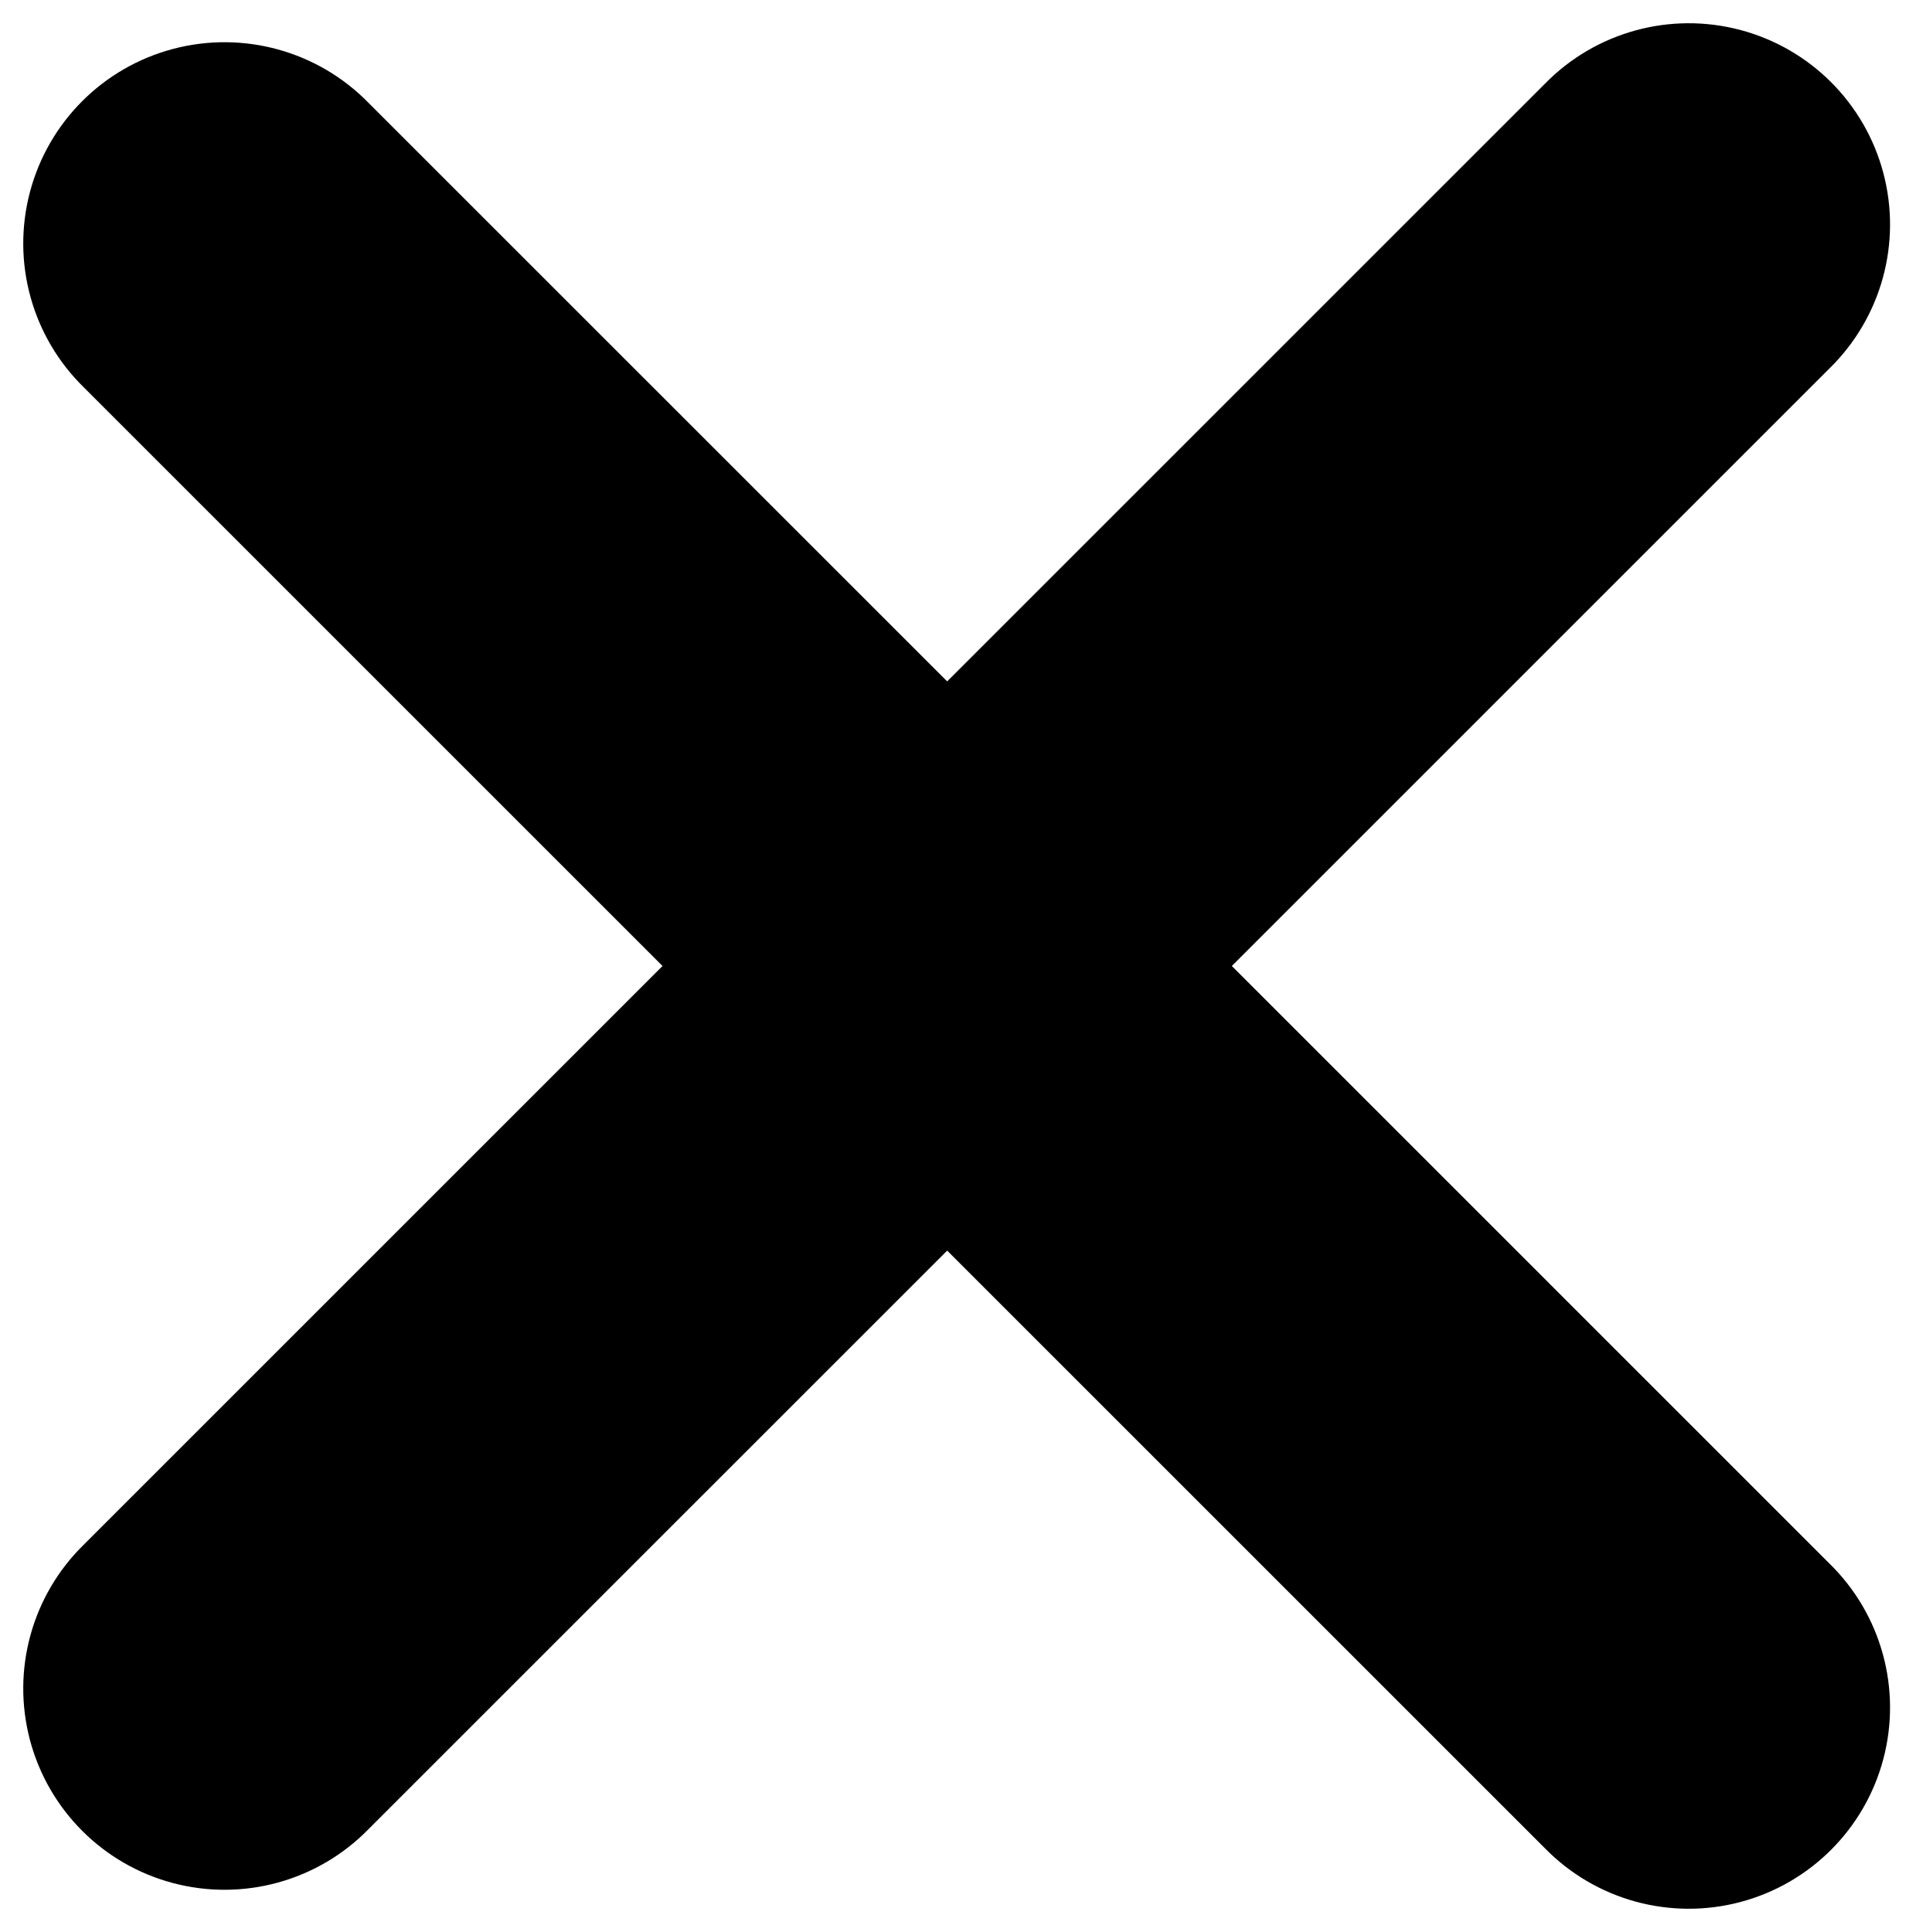
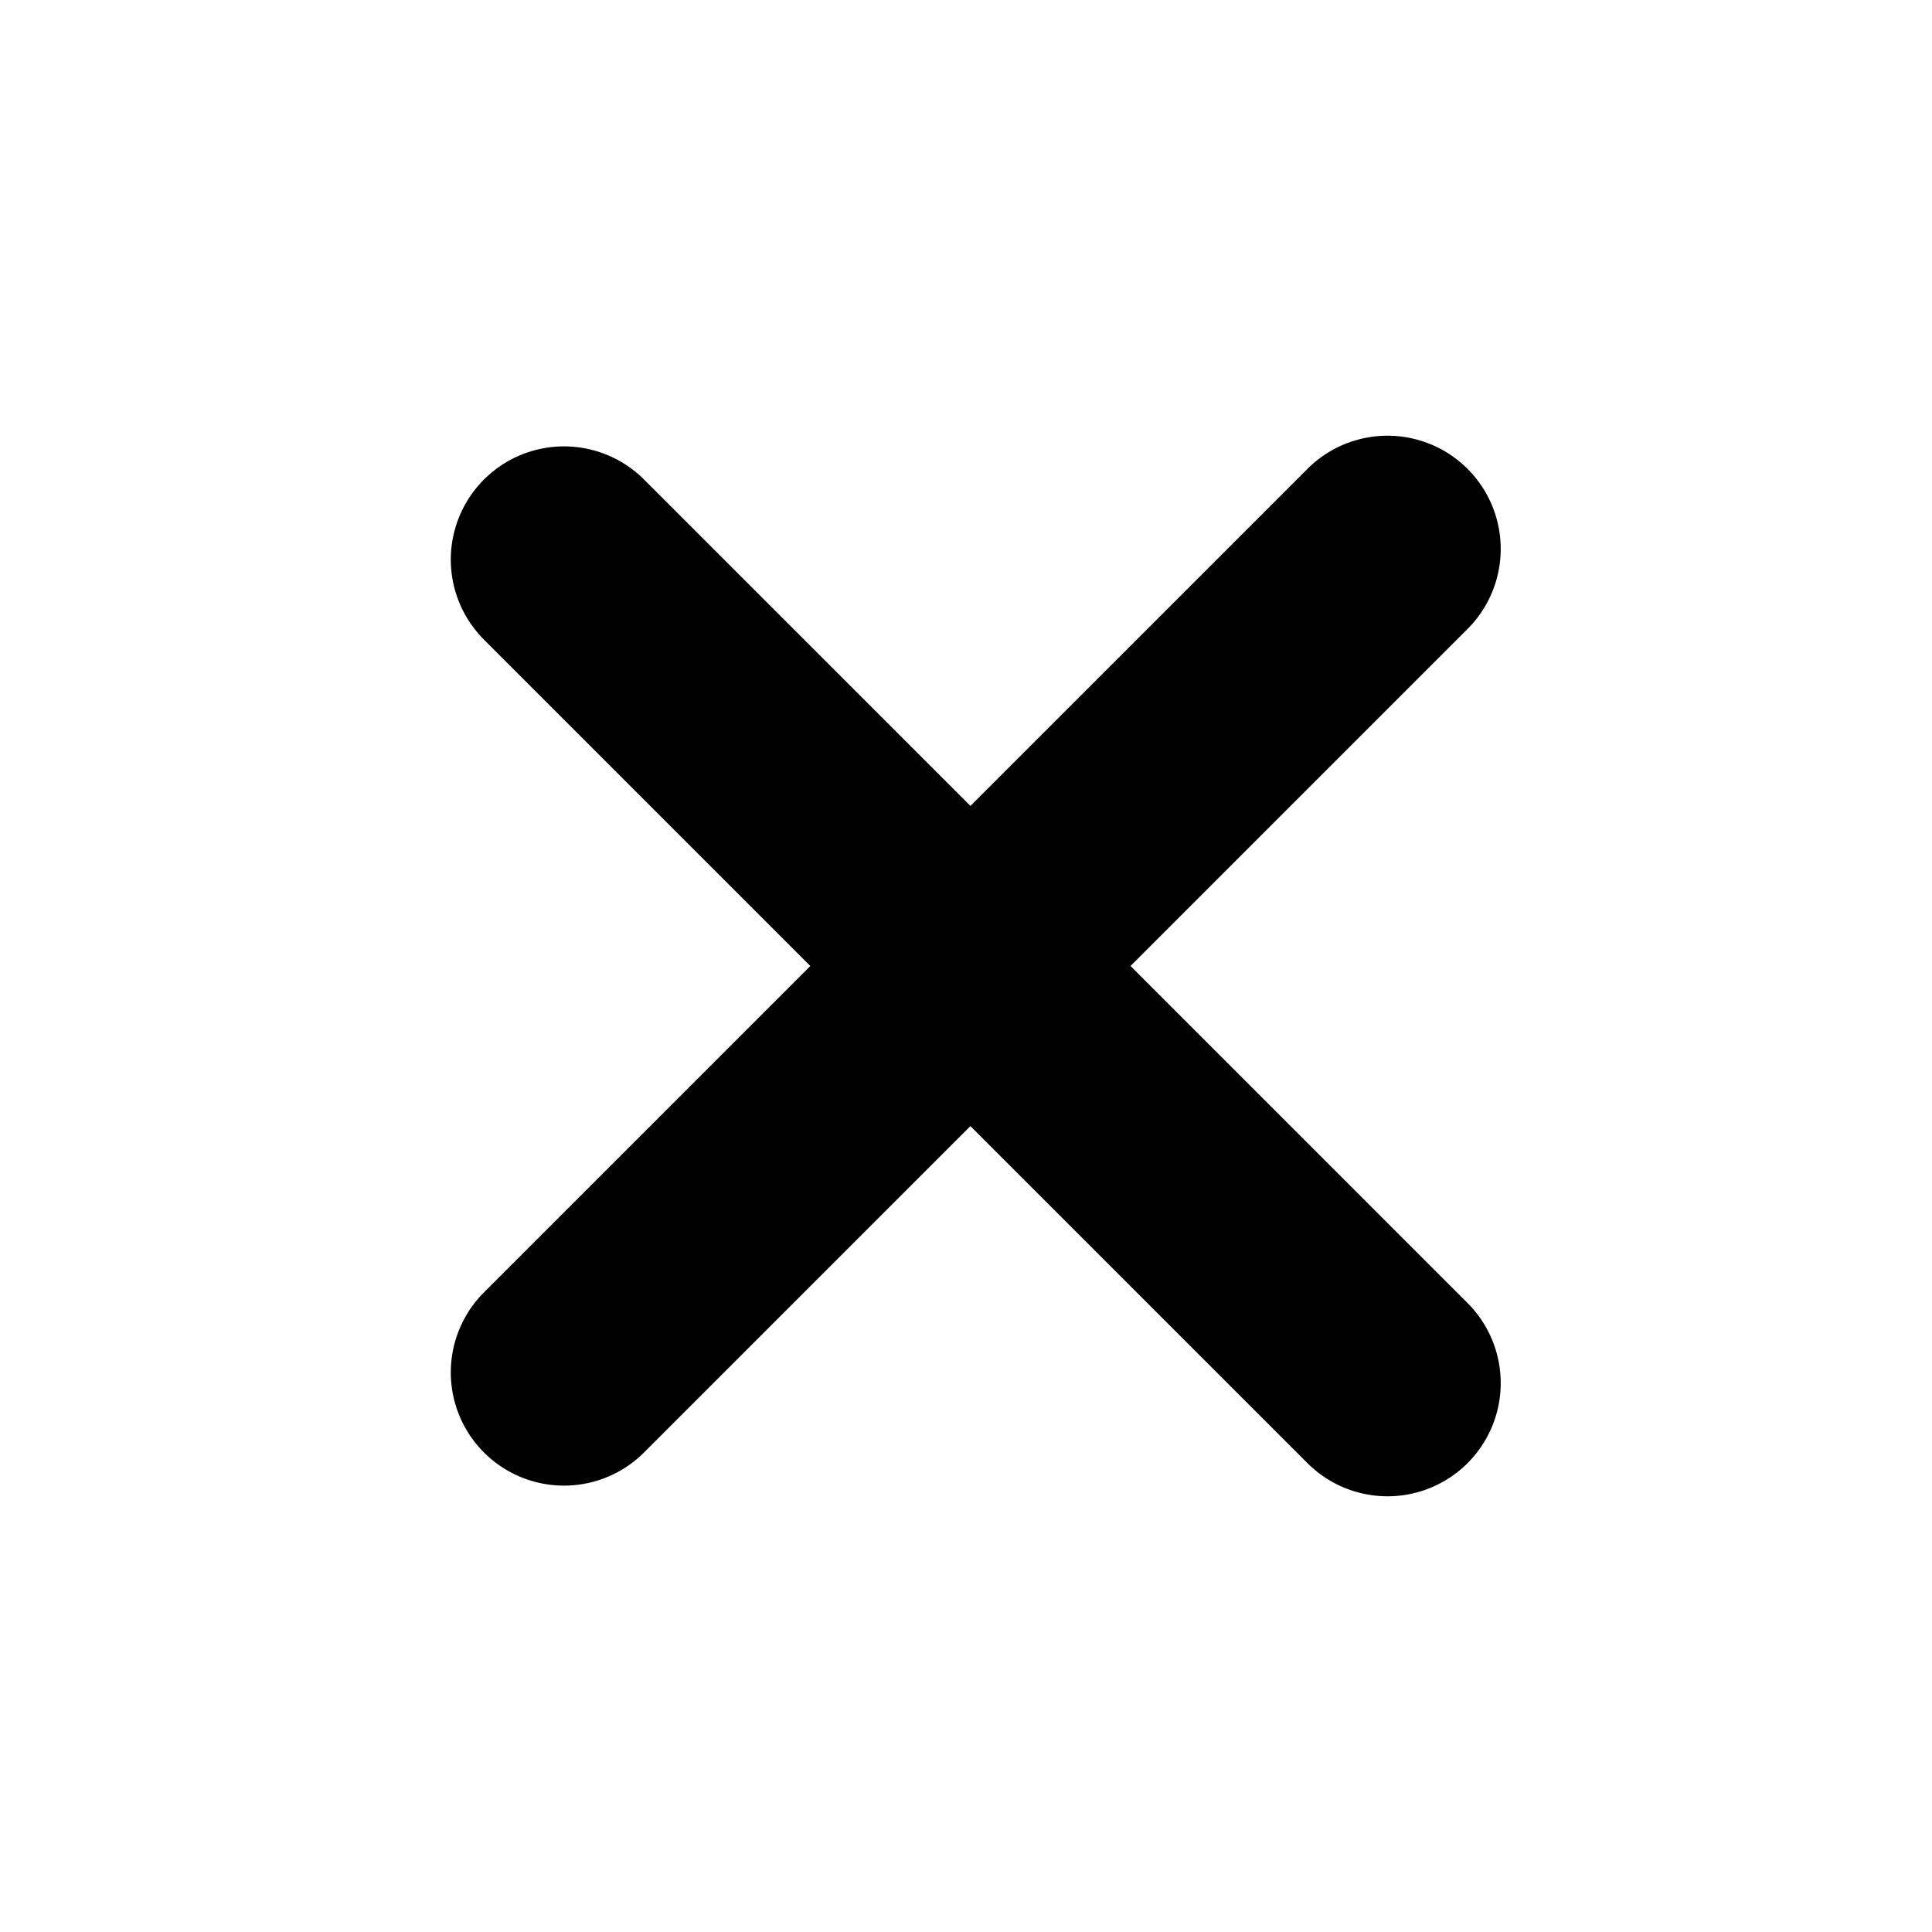
- <svg xmlns="http://www.w3.org/2000/svg" width="71" height="72">
-   <path d="M45.9 36l22.273-22.274A7.5 7.5 0 1 0 57.567 3.12L35.293 25.393 13.726 3.827A7.5 7.5 0 1 0 3.12 14.433L24.686 36 3.12 57.567a7.5 7.5 0 1 0 10.606 10.606l21.567-21.566L57.567 68.88a7.5 7.5 0 1 0 10.606-10.606L45.9 36z" fill="#000" fill-rule="evenodd" />
+ <svg xmlns="http://www.w3.org/2000/svg" width="128" height="128">
+   <path d="M74.9 64l22.273-22.274A7.5 7.5 0 1 0 86.567 31.12L64.293 53.393 42.726 31.827A7.5 7.5 0 1 0 32.12 42.433L53.686 64 32.12 85.567a7.5 7.5 0 1 0 10.606 10.606l21.567-21.566L86.567 96.88a7.5 7.5 0 1 0 10.606-10.606L74.9 64z" fill="#000" fill-rule="evenodd" />
</svg>
